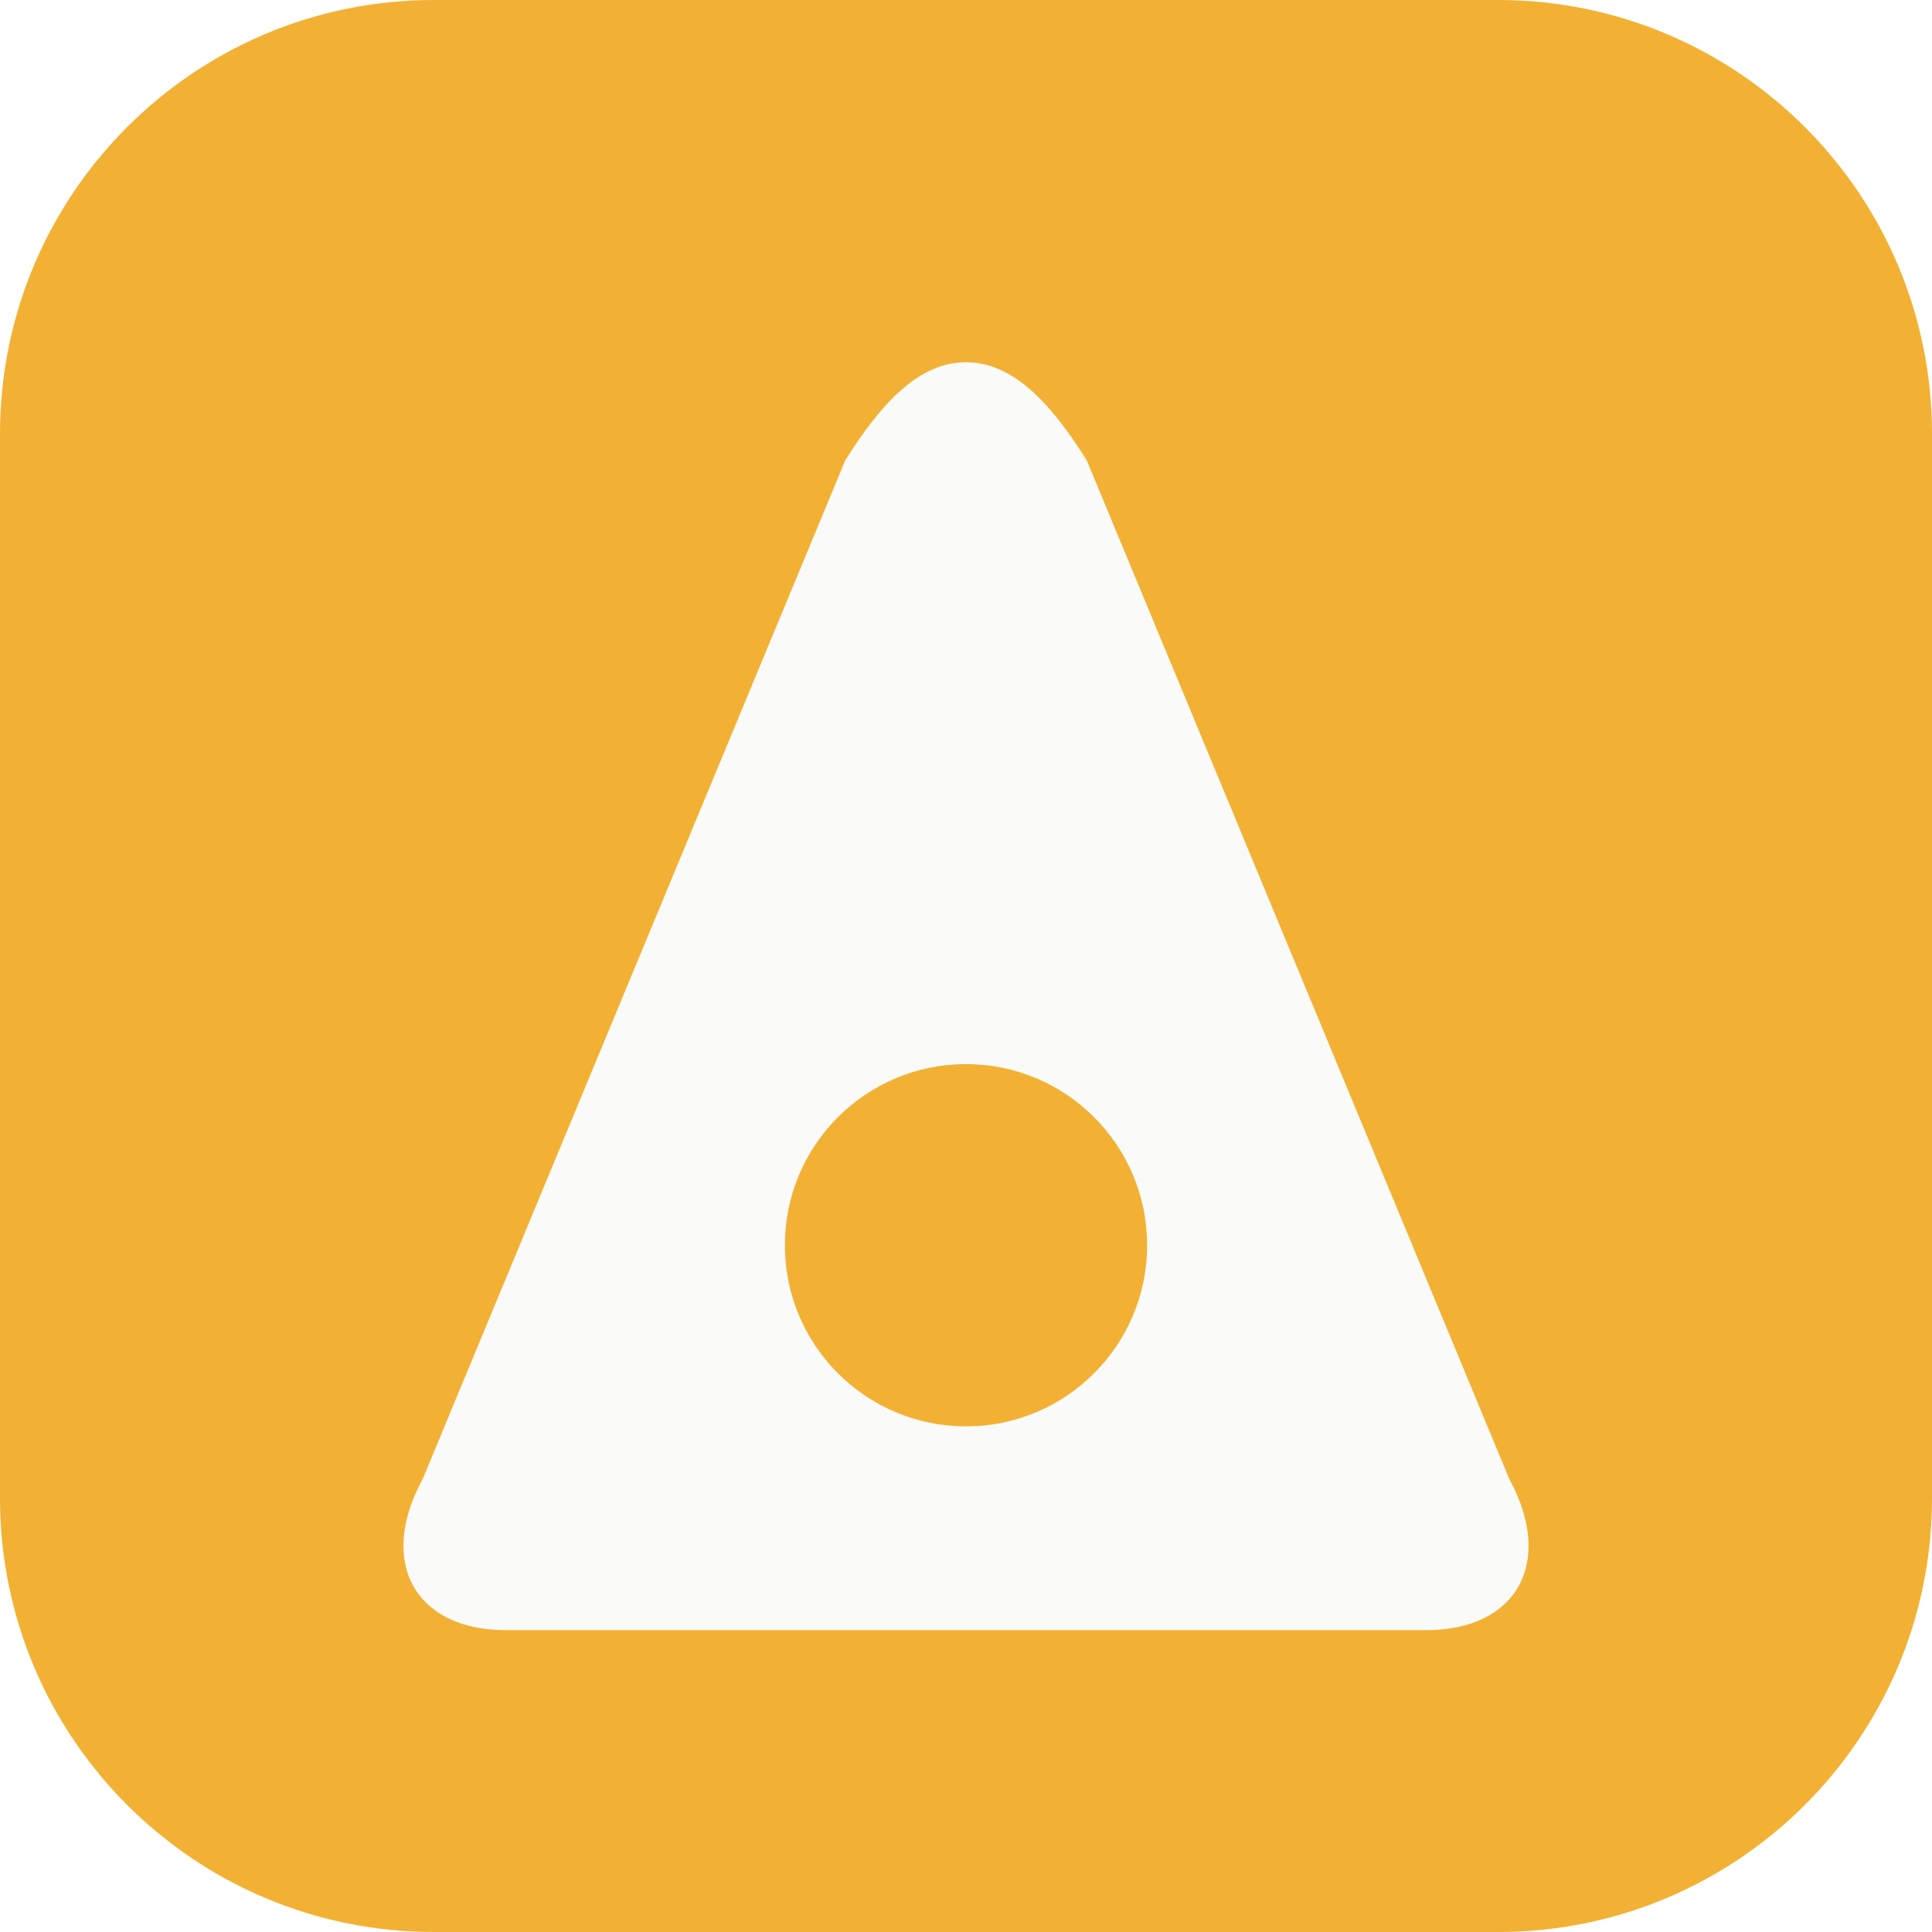
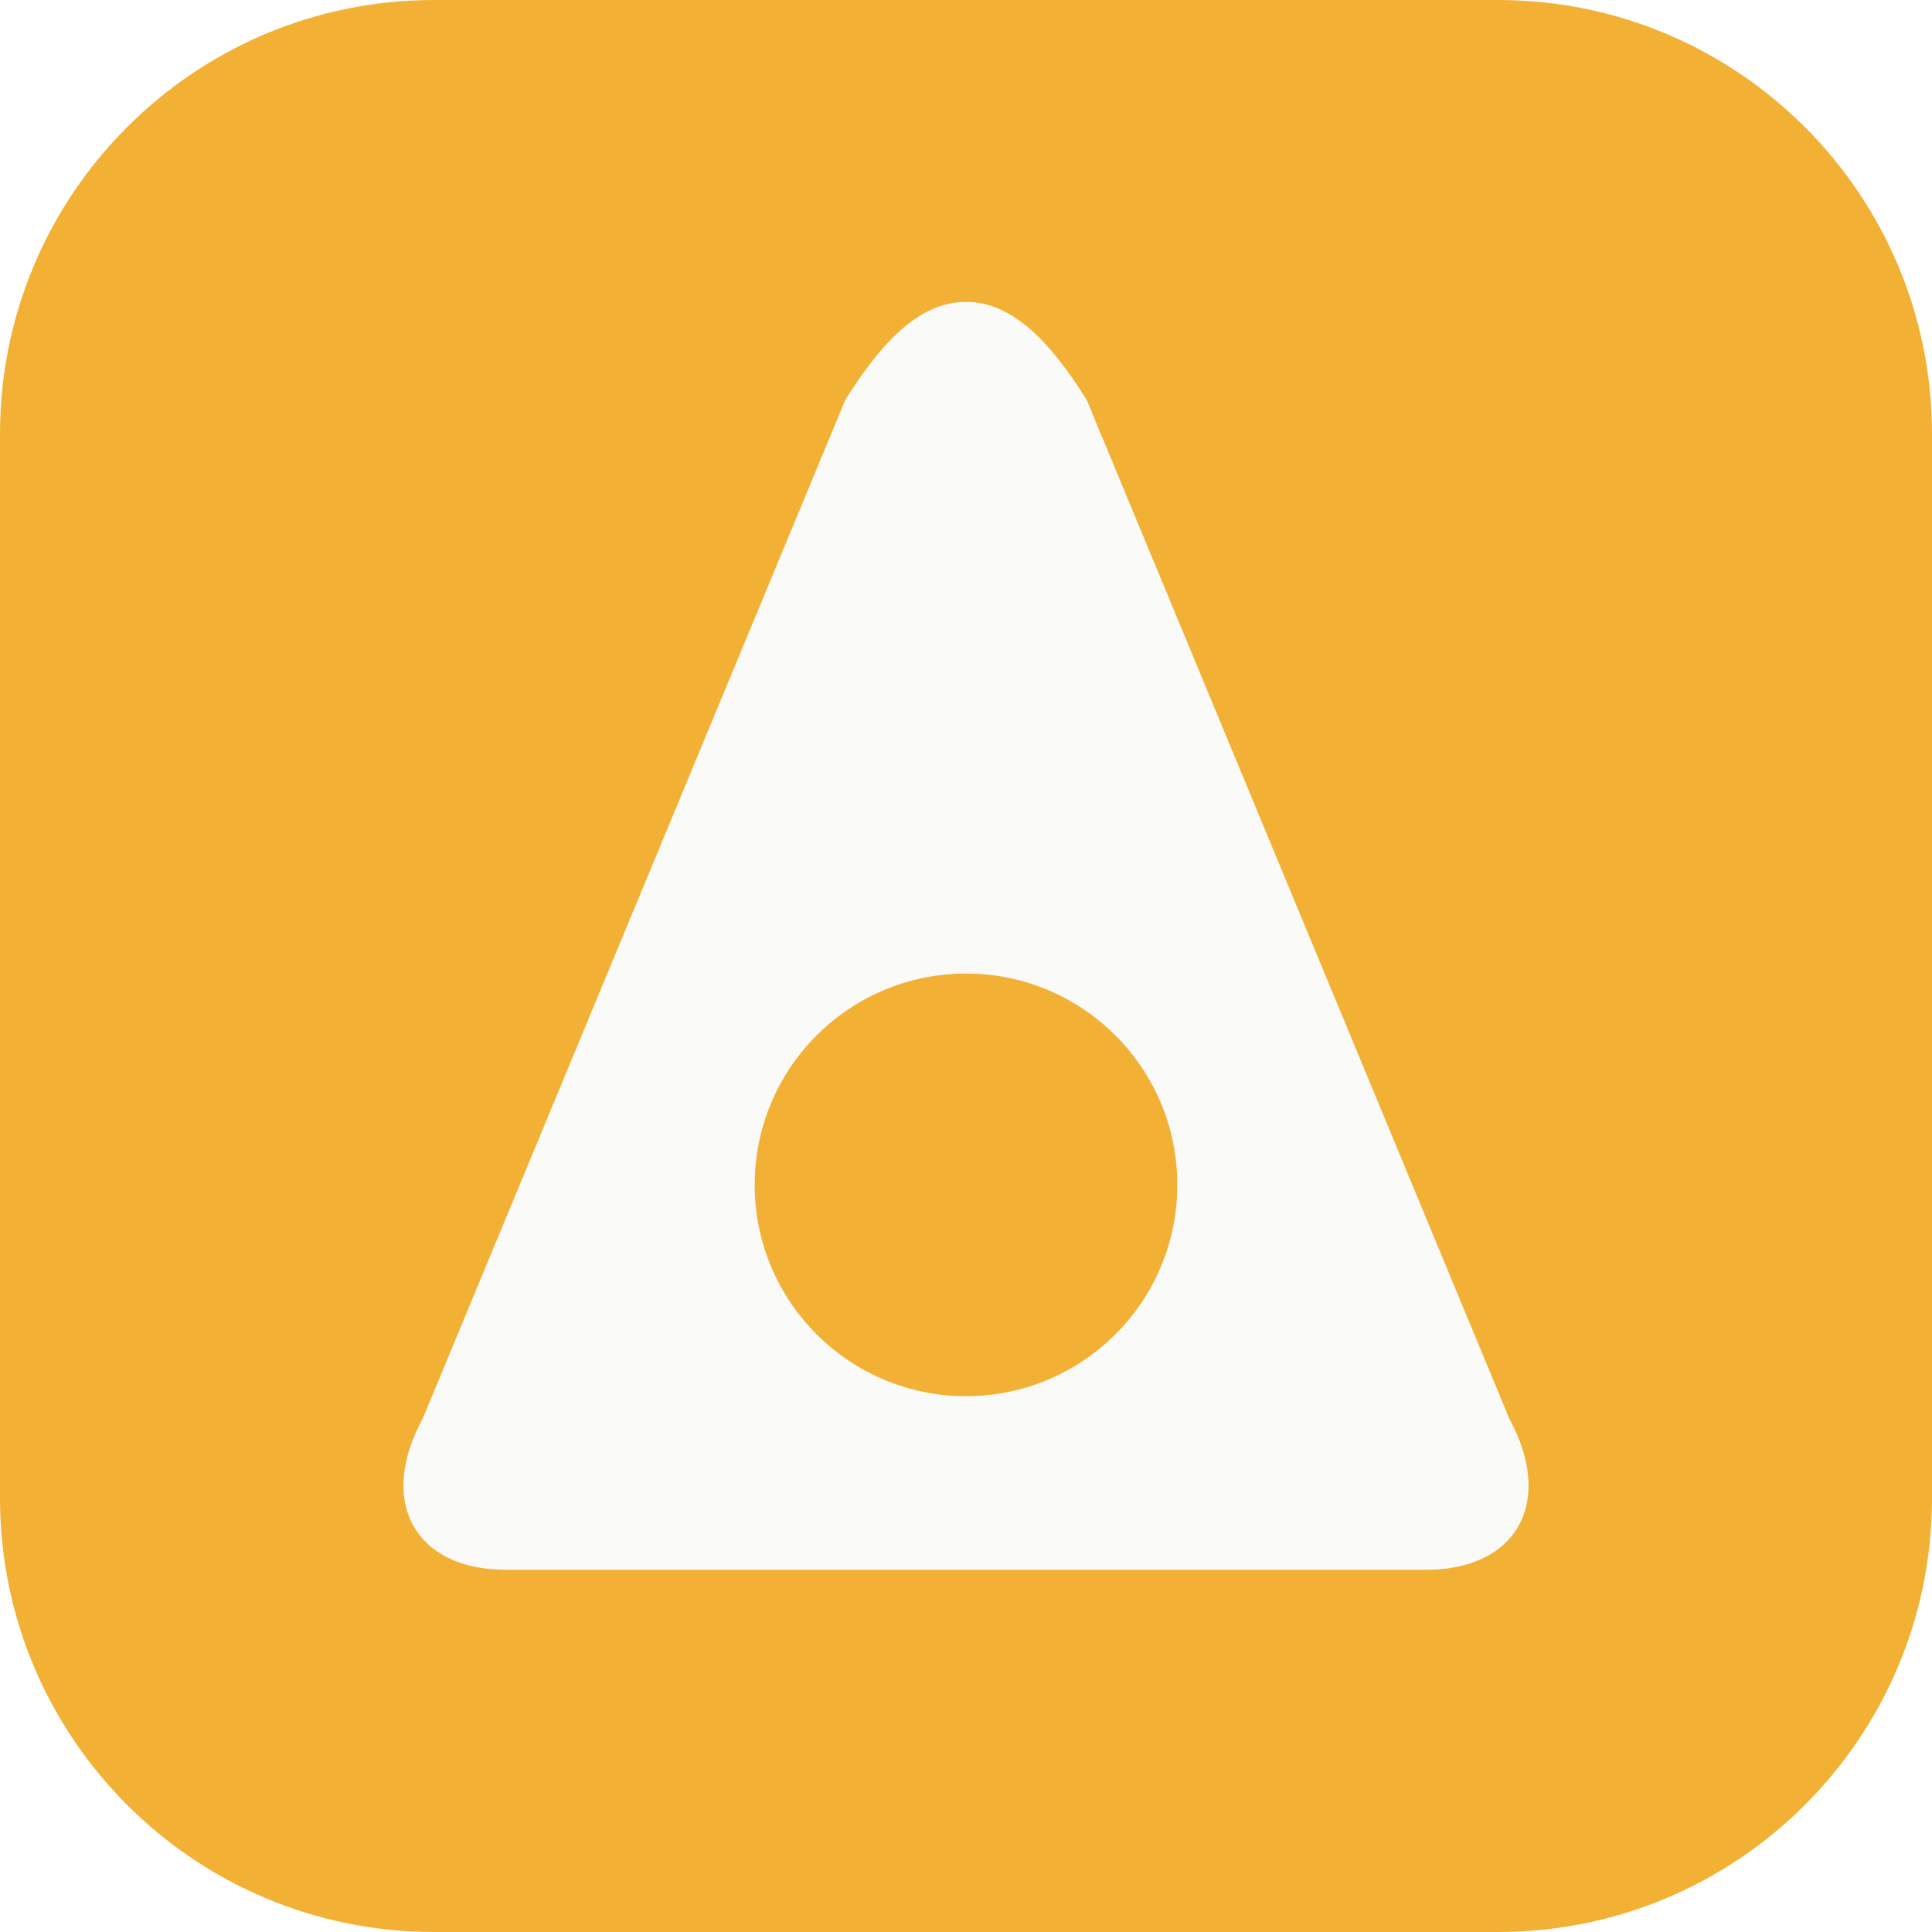
<svg xmlns="http://www.w3.org/2000/svg" width="512" height="512" viewBox="0 0 512 512">
  <rect width="512" height="512" rx="115" fill="#F2B134" />
-   <path d="M256,96 C268,96 278,106 288,122 L400,392 C412,414 402,432 378,432 L134,432 C110,432 100,414 112,392 L224,122 C234,106 244,96 256,96 Z" fill="#FAFAF9" />
-   <circle cx="256" cy="330" r="48" fill="#F2B134" />
+   <path d="M256,80 C268,80 278,90 288,106 L400,376 C412,398 402,416 378,416 L134,416 C110,416 100,398 112,376 L224,106 C234,90 244,80 256,80 Z" fill="#FAFAF9" />
+   <circle cx="256" cy="314" r="56" fill="#F2B134" />
</svg>
